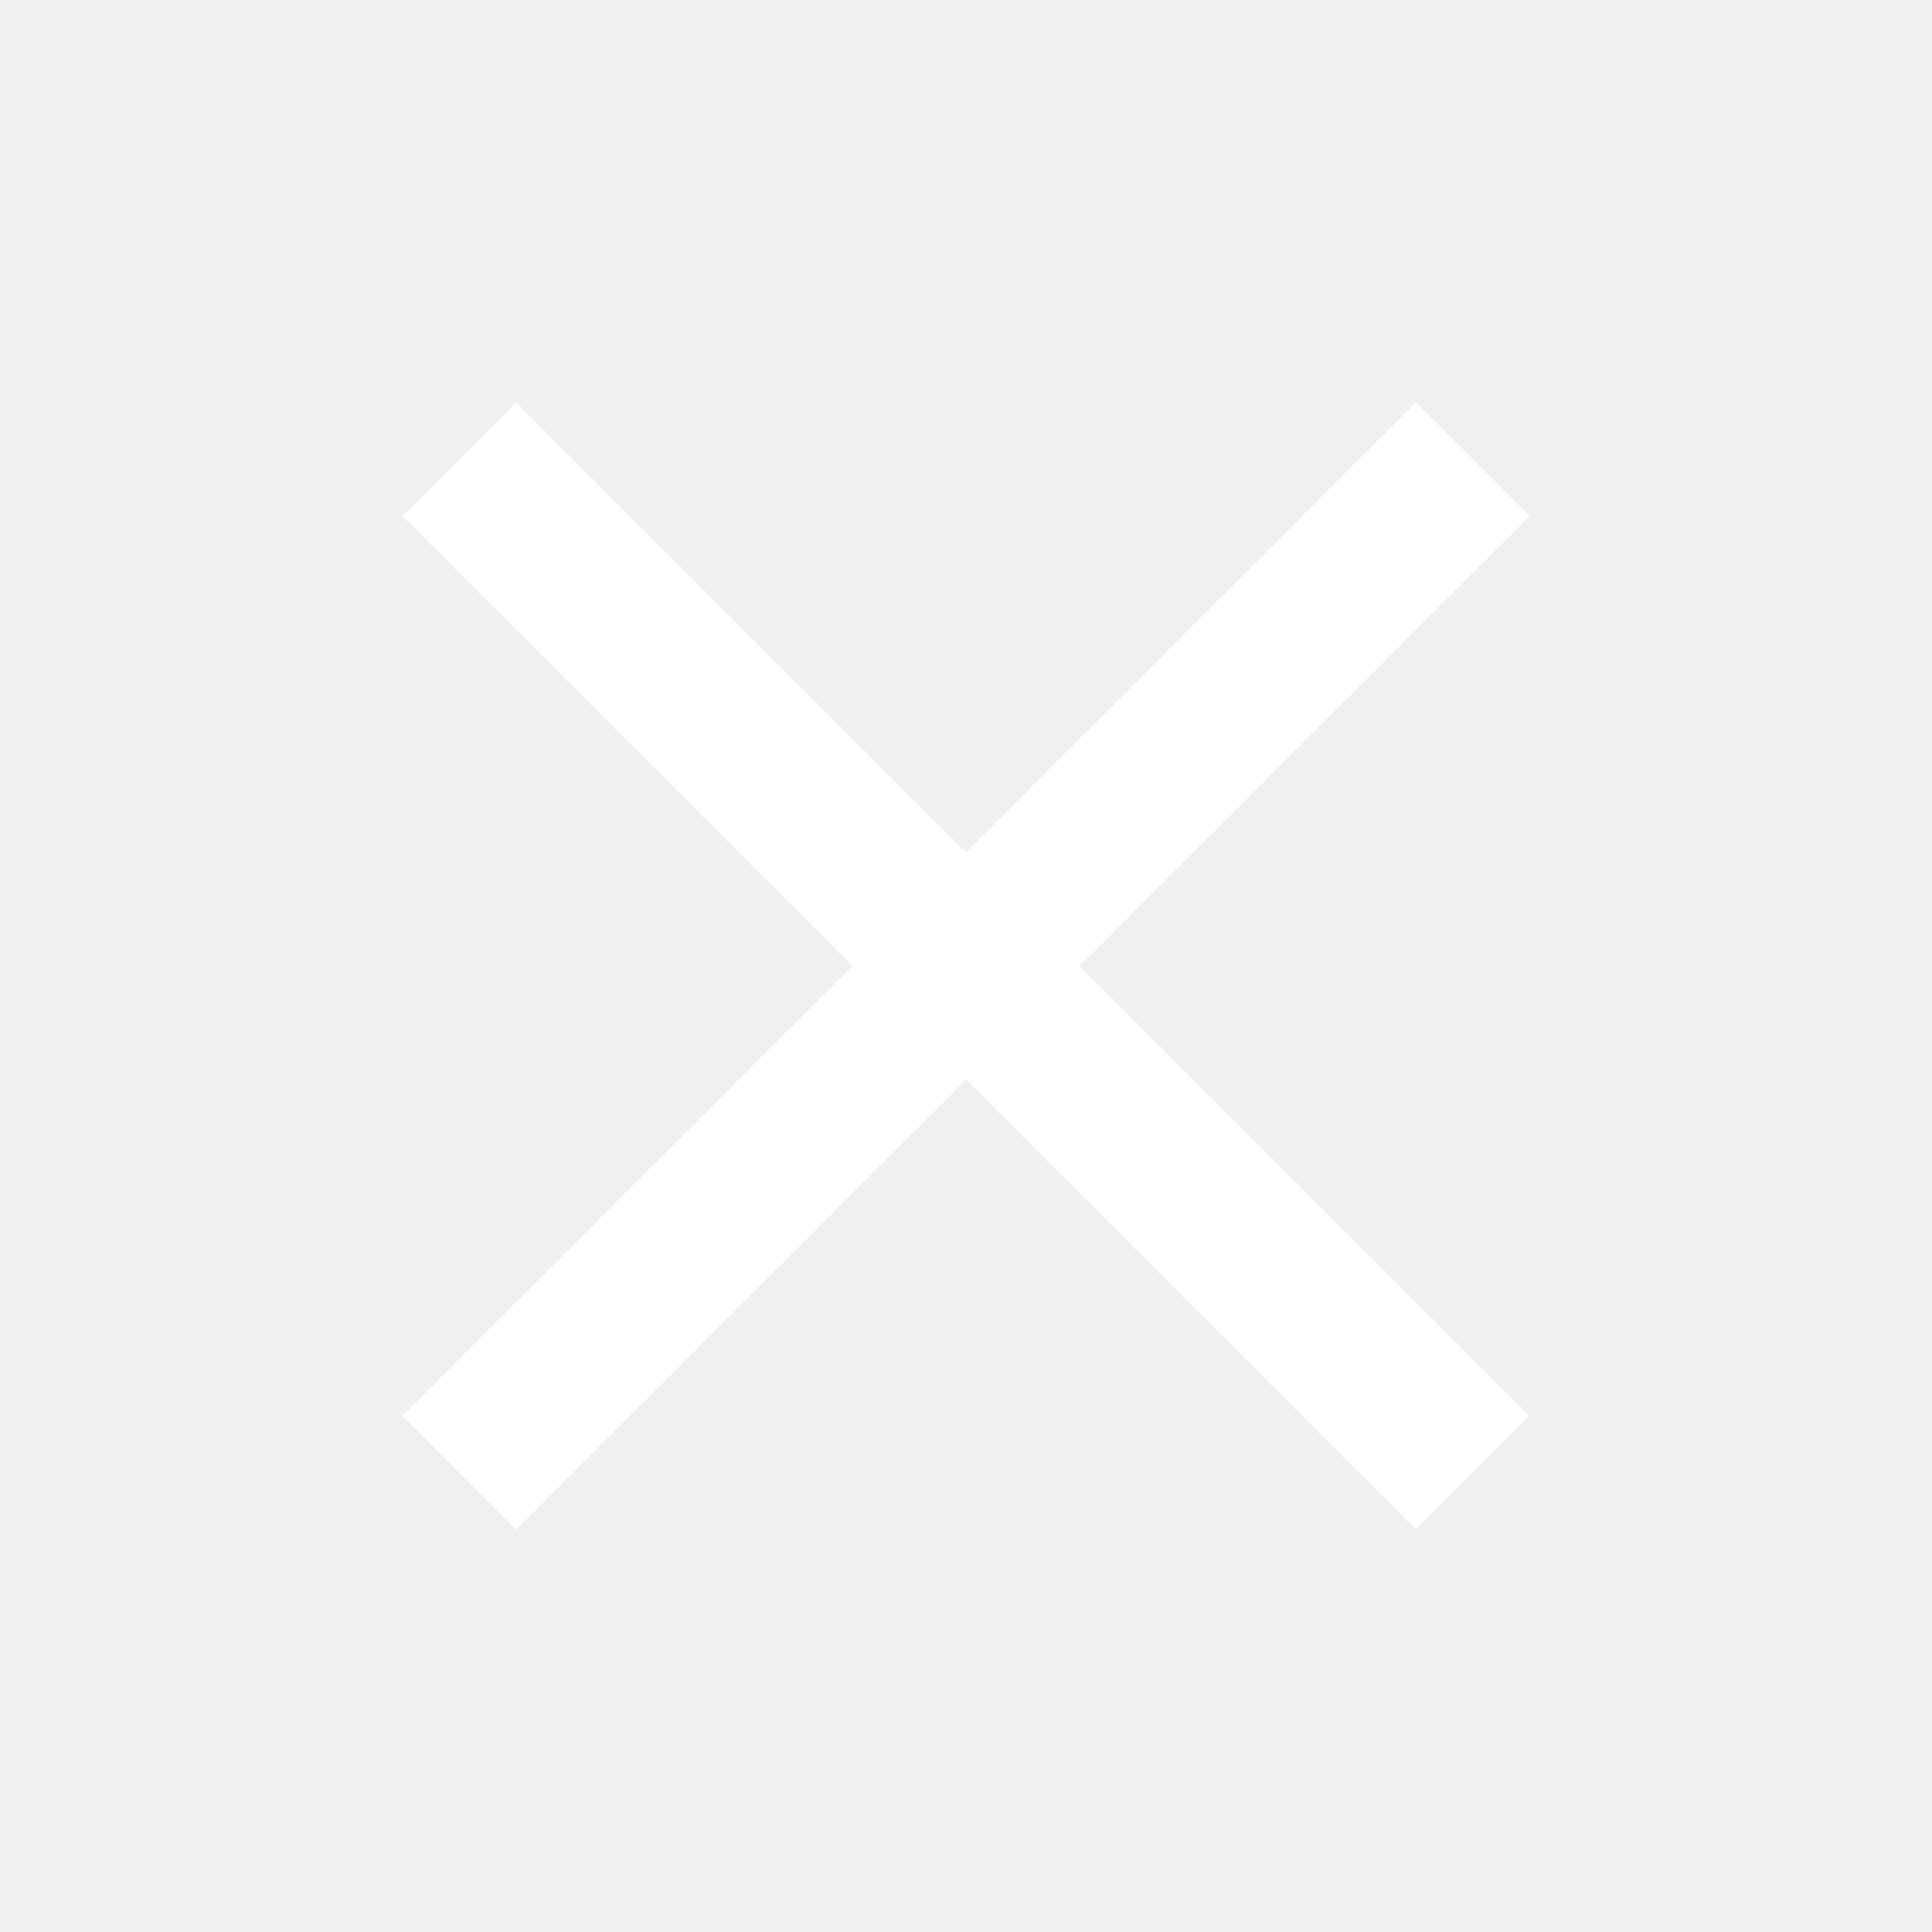
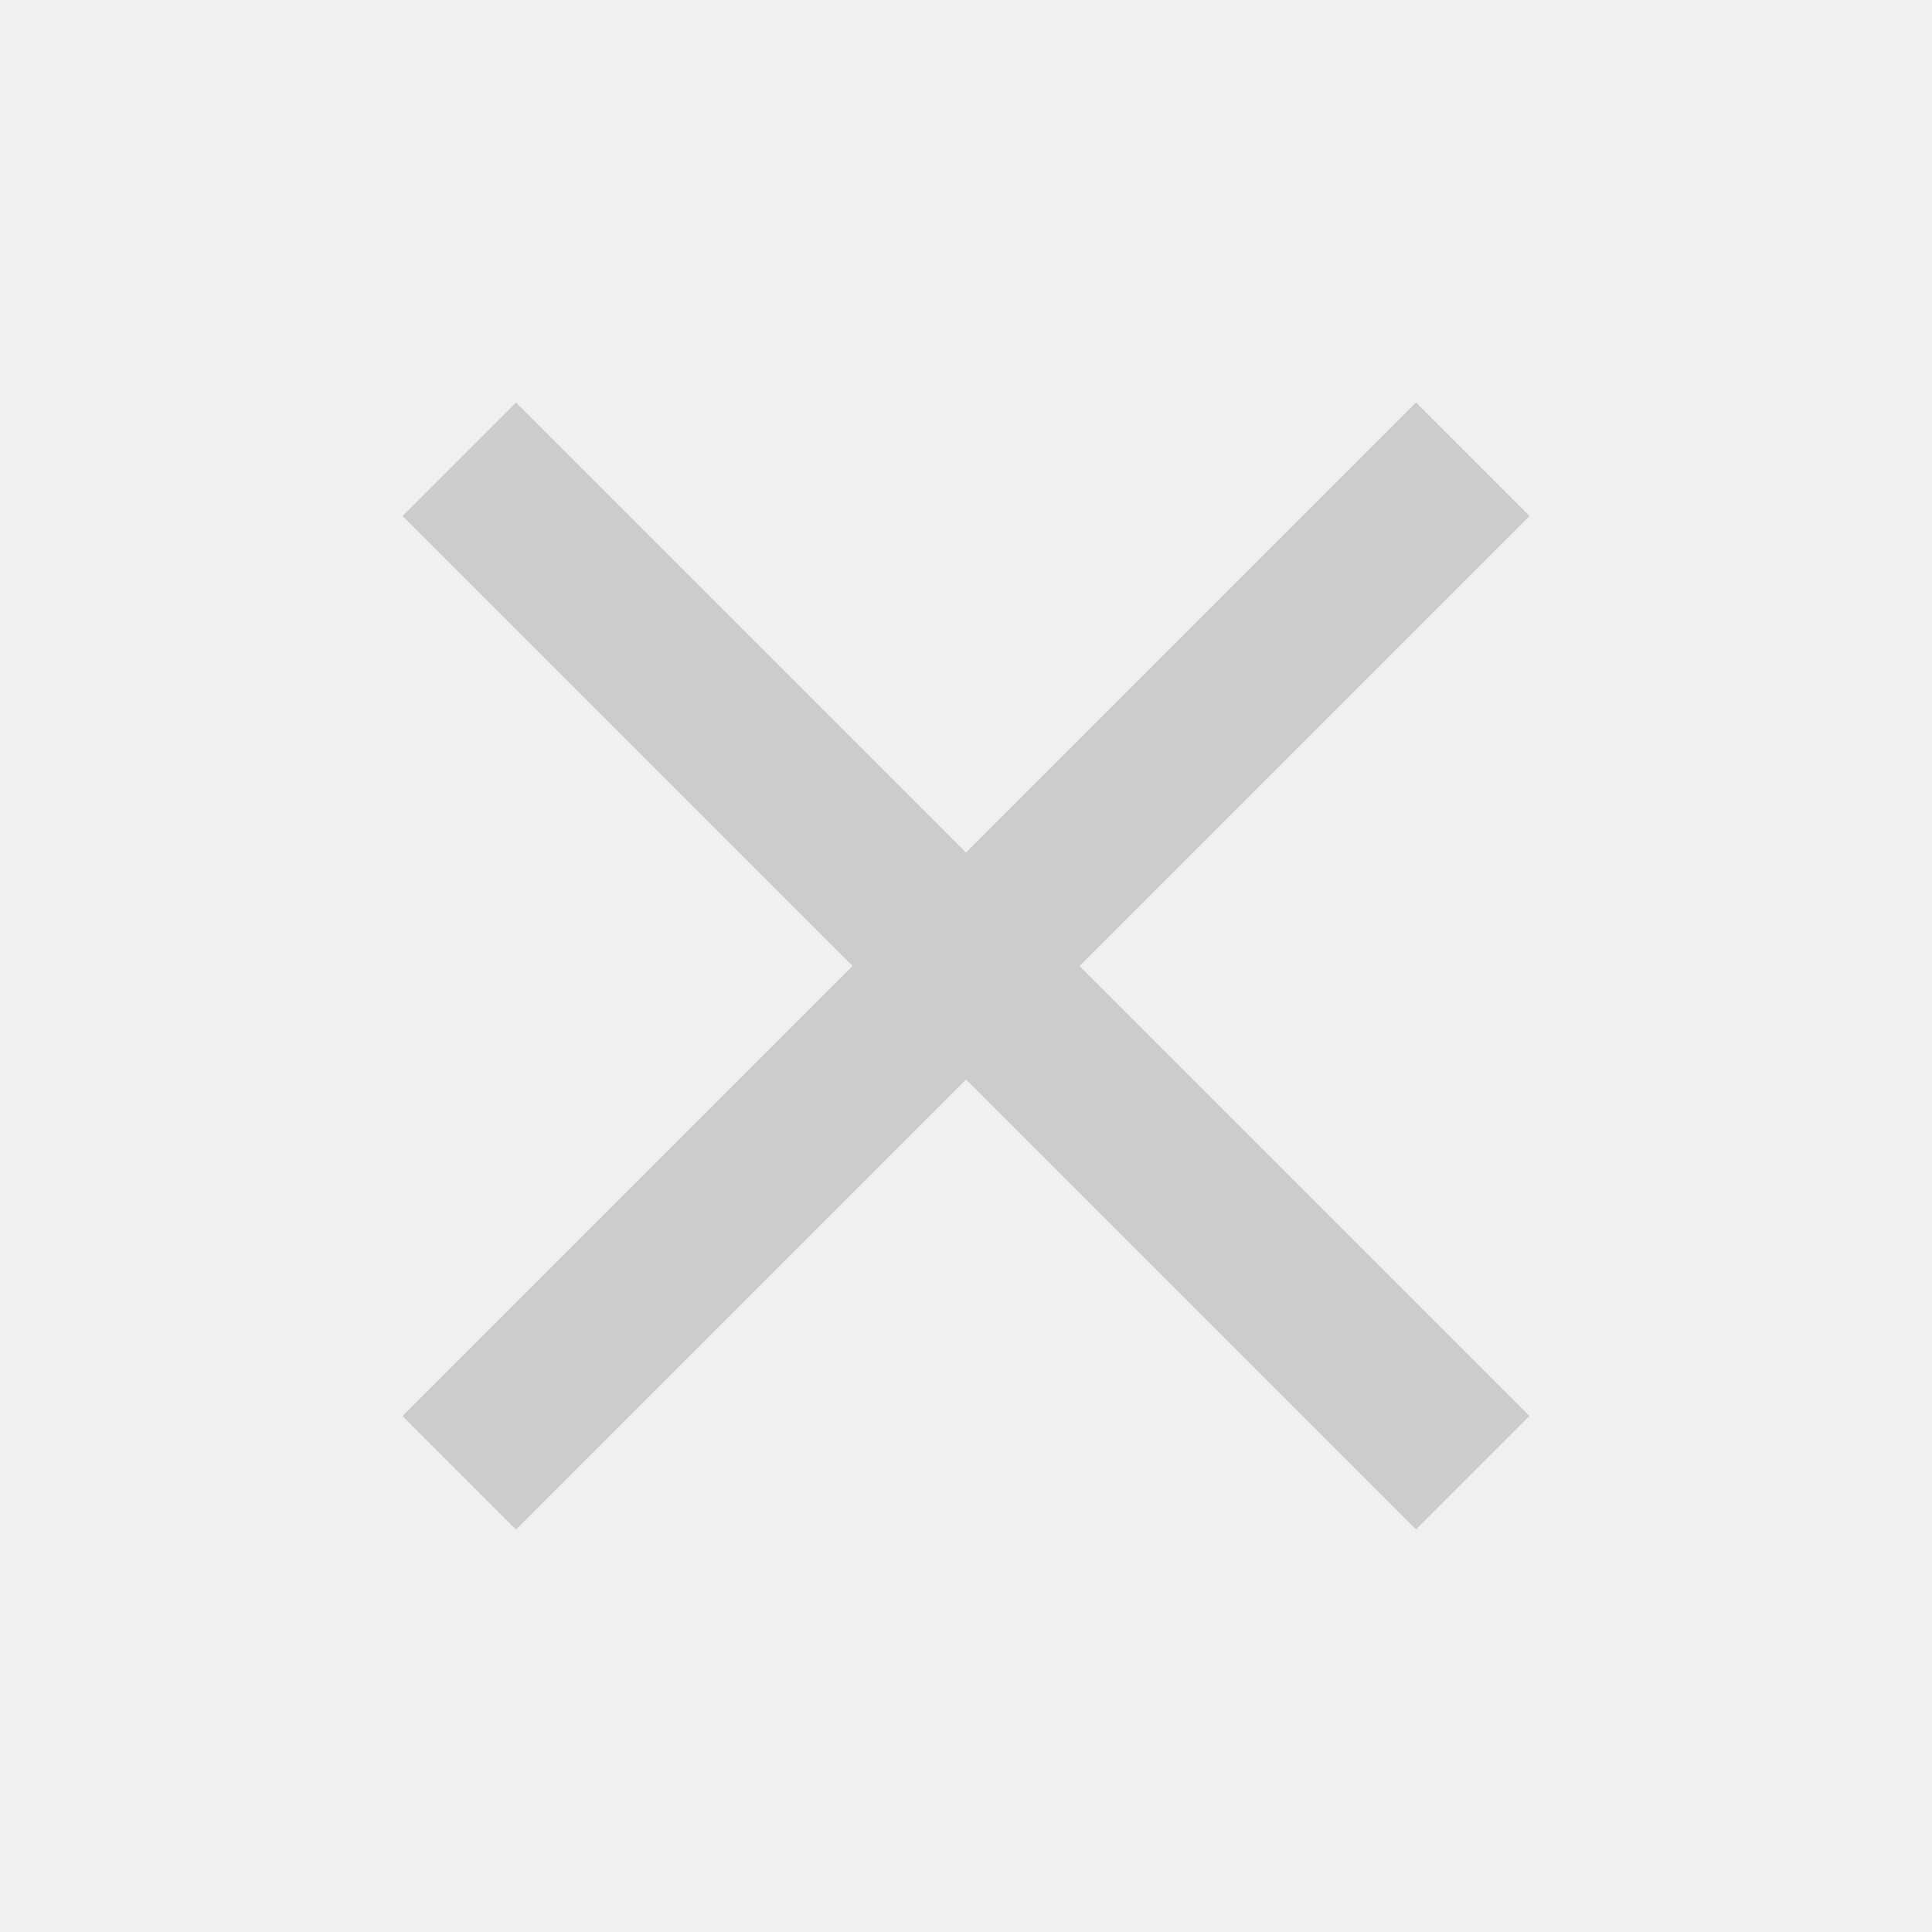
- <svg xmlns="http://www.w3.org/2000/svg" viewBox="0 0 24 24" fill="white" width="48px" height="48px">
+ <svg xmlns="http://www.w3.org/2000/svg" viewBox="0 0 24 24" fill="#CCCCCC" width="48px" height="48px">
  <path d="M0 0h24v24H0z" fill="none" />
  <path d="M19 6.41L17.59 5 12 10.59 6.41 5 5 6.41 10.59 12 5 17.59 6.41 19 12 13.41 17.59 19 19 17.59 13.41 12z" />
</svg>
